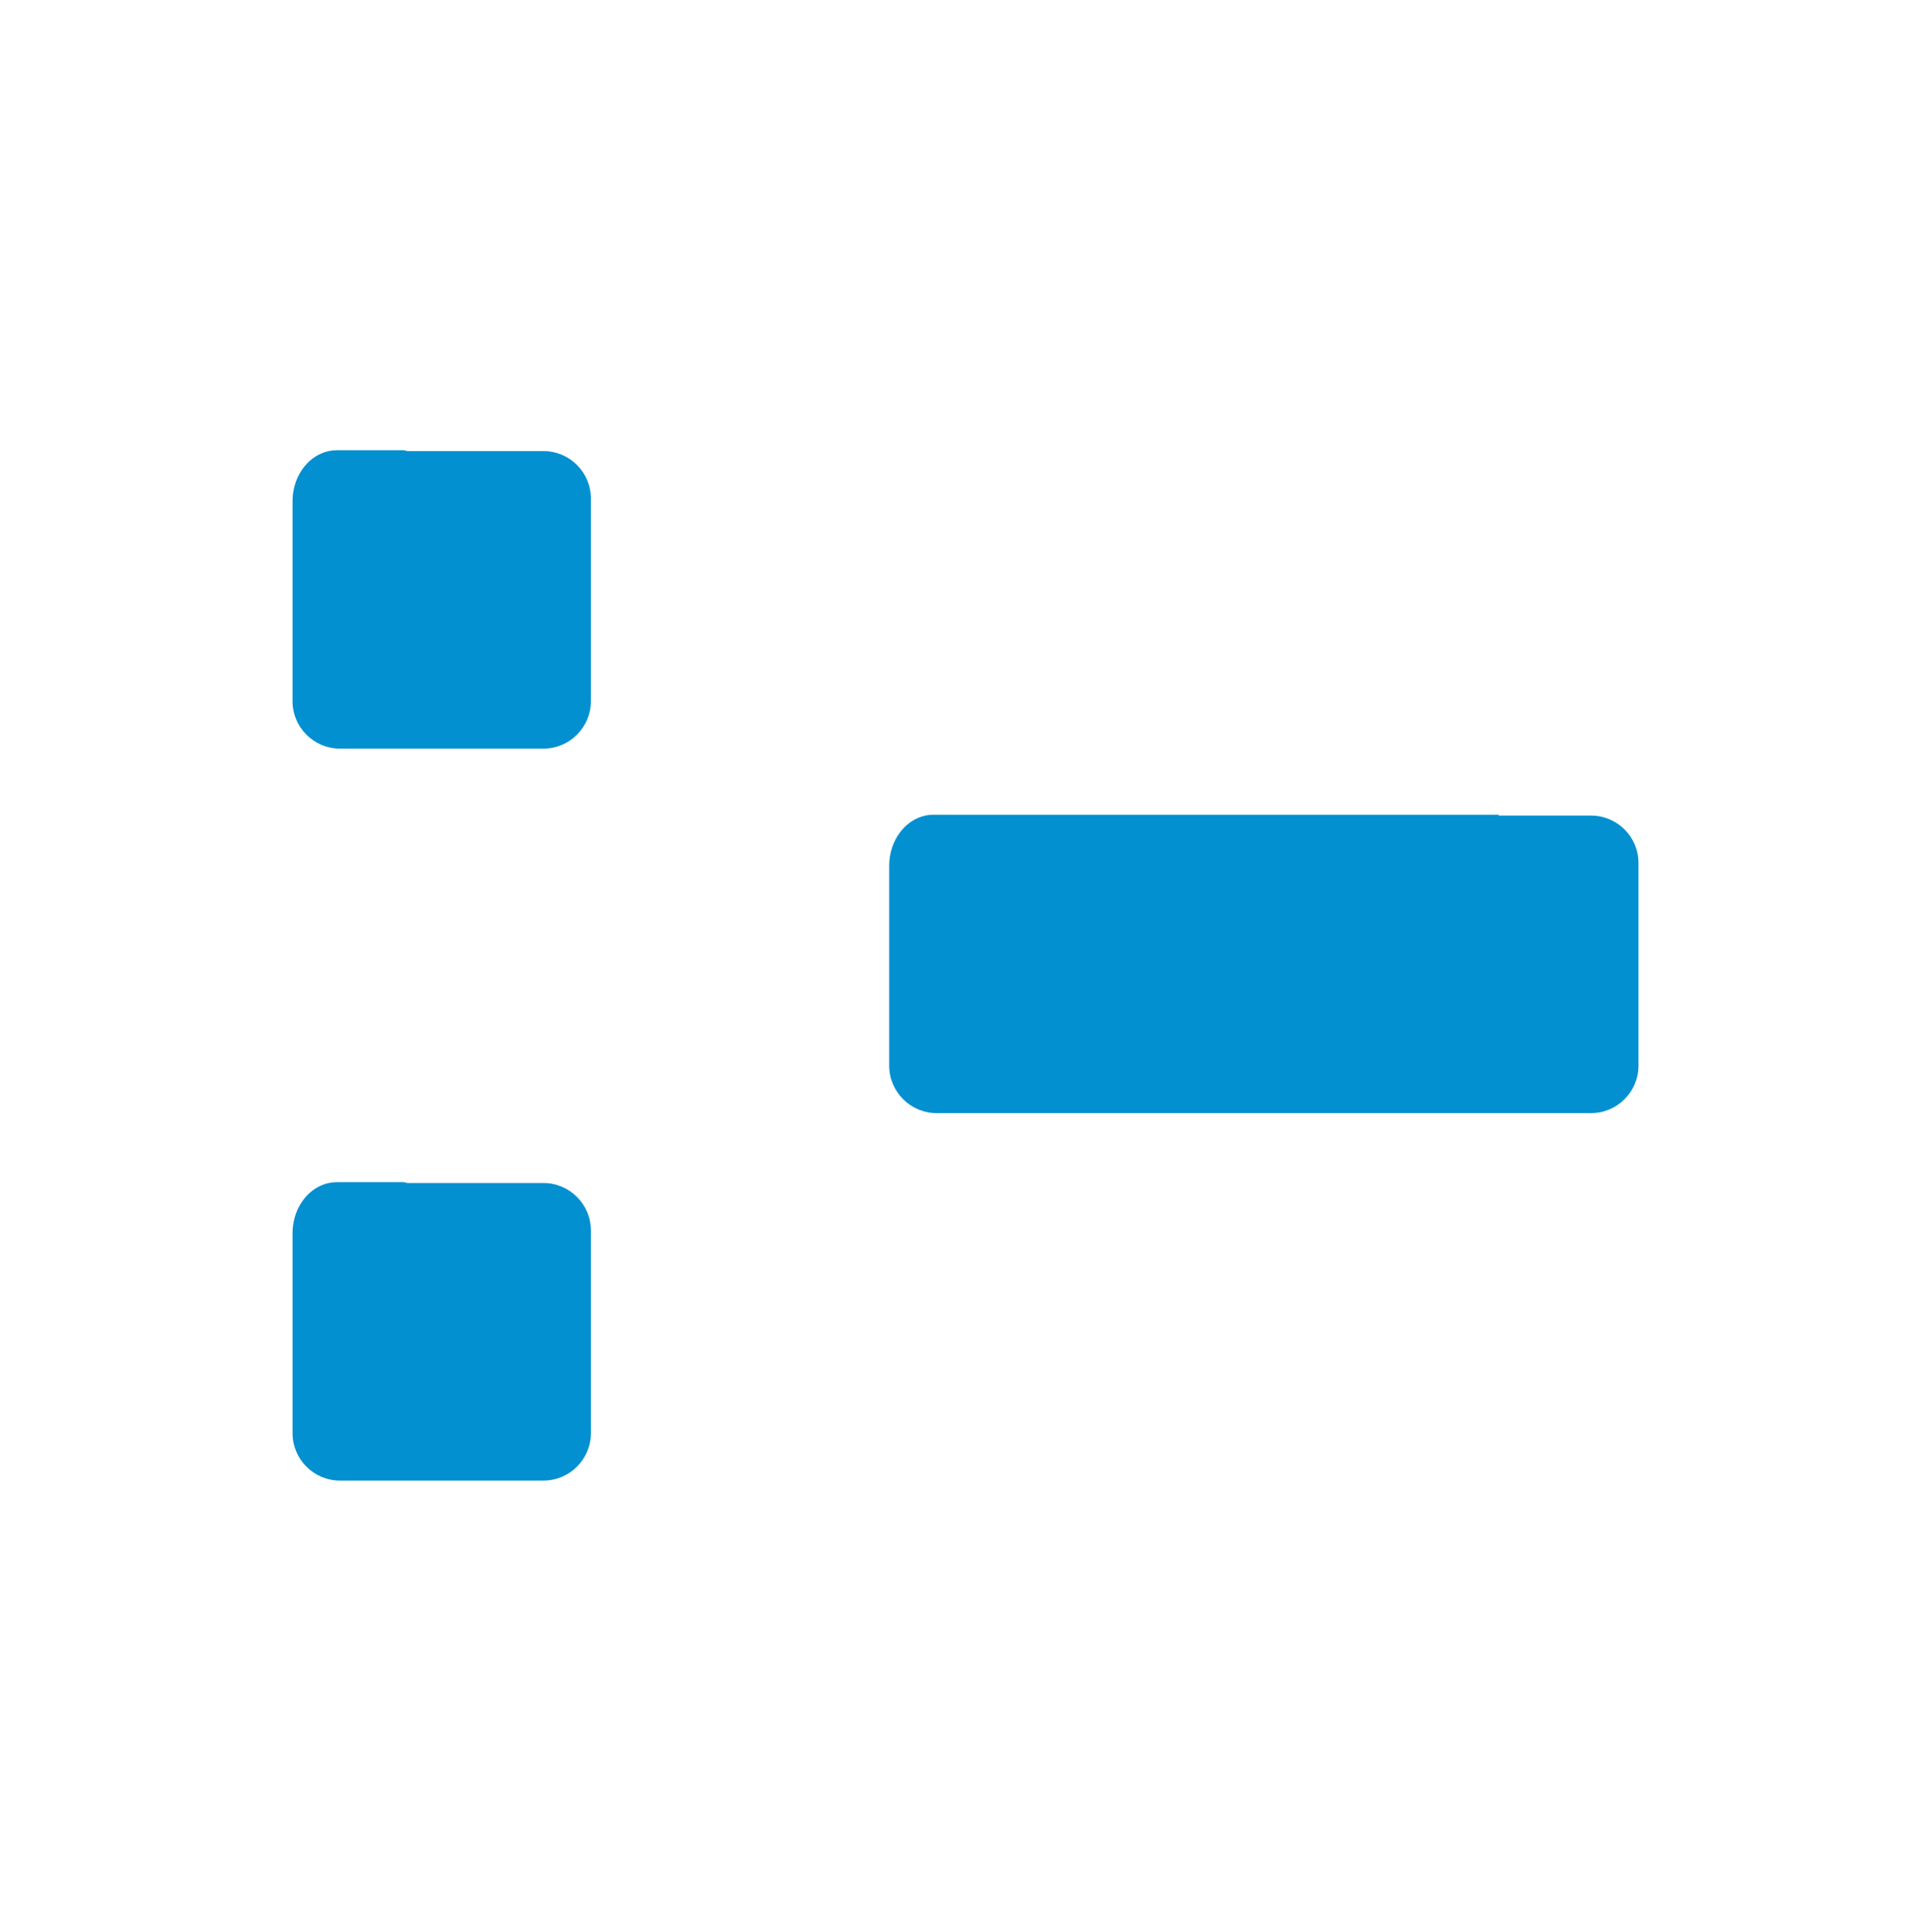
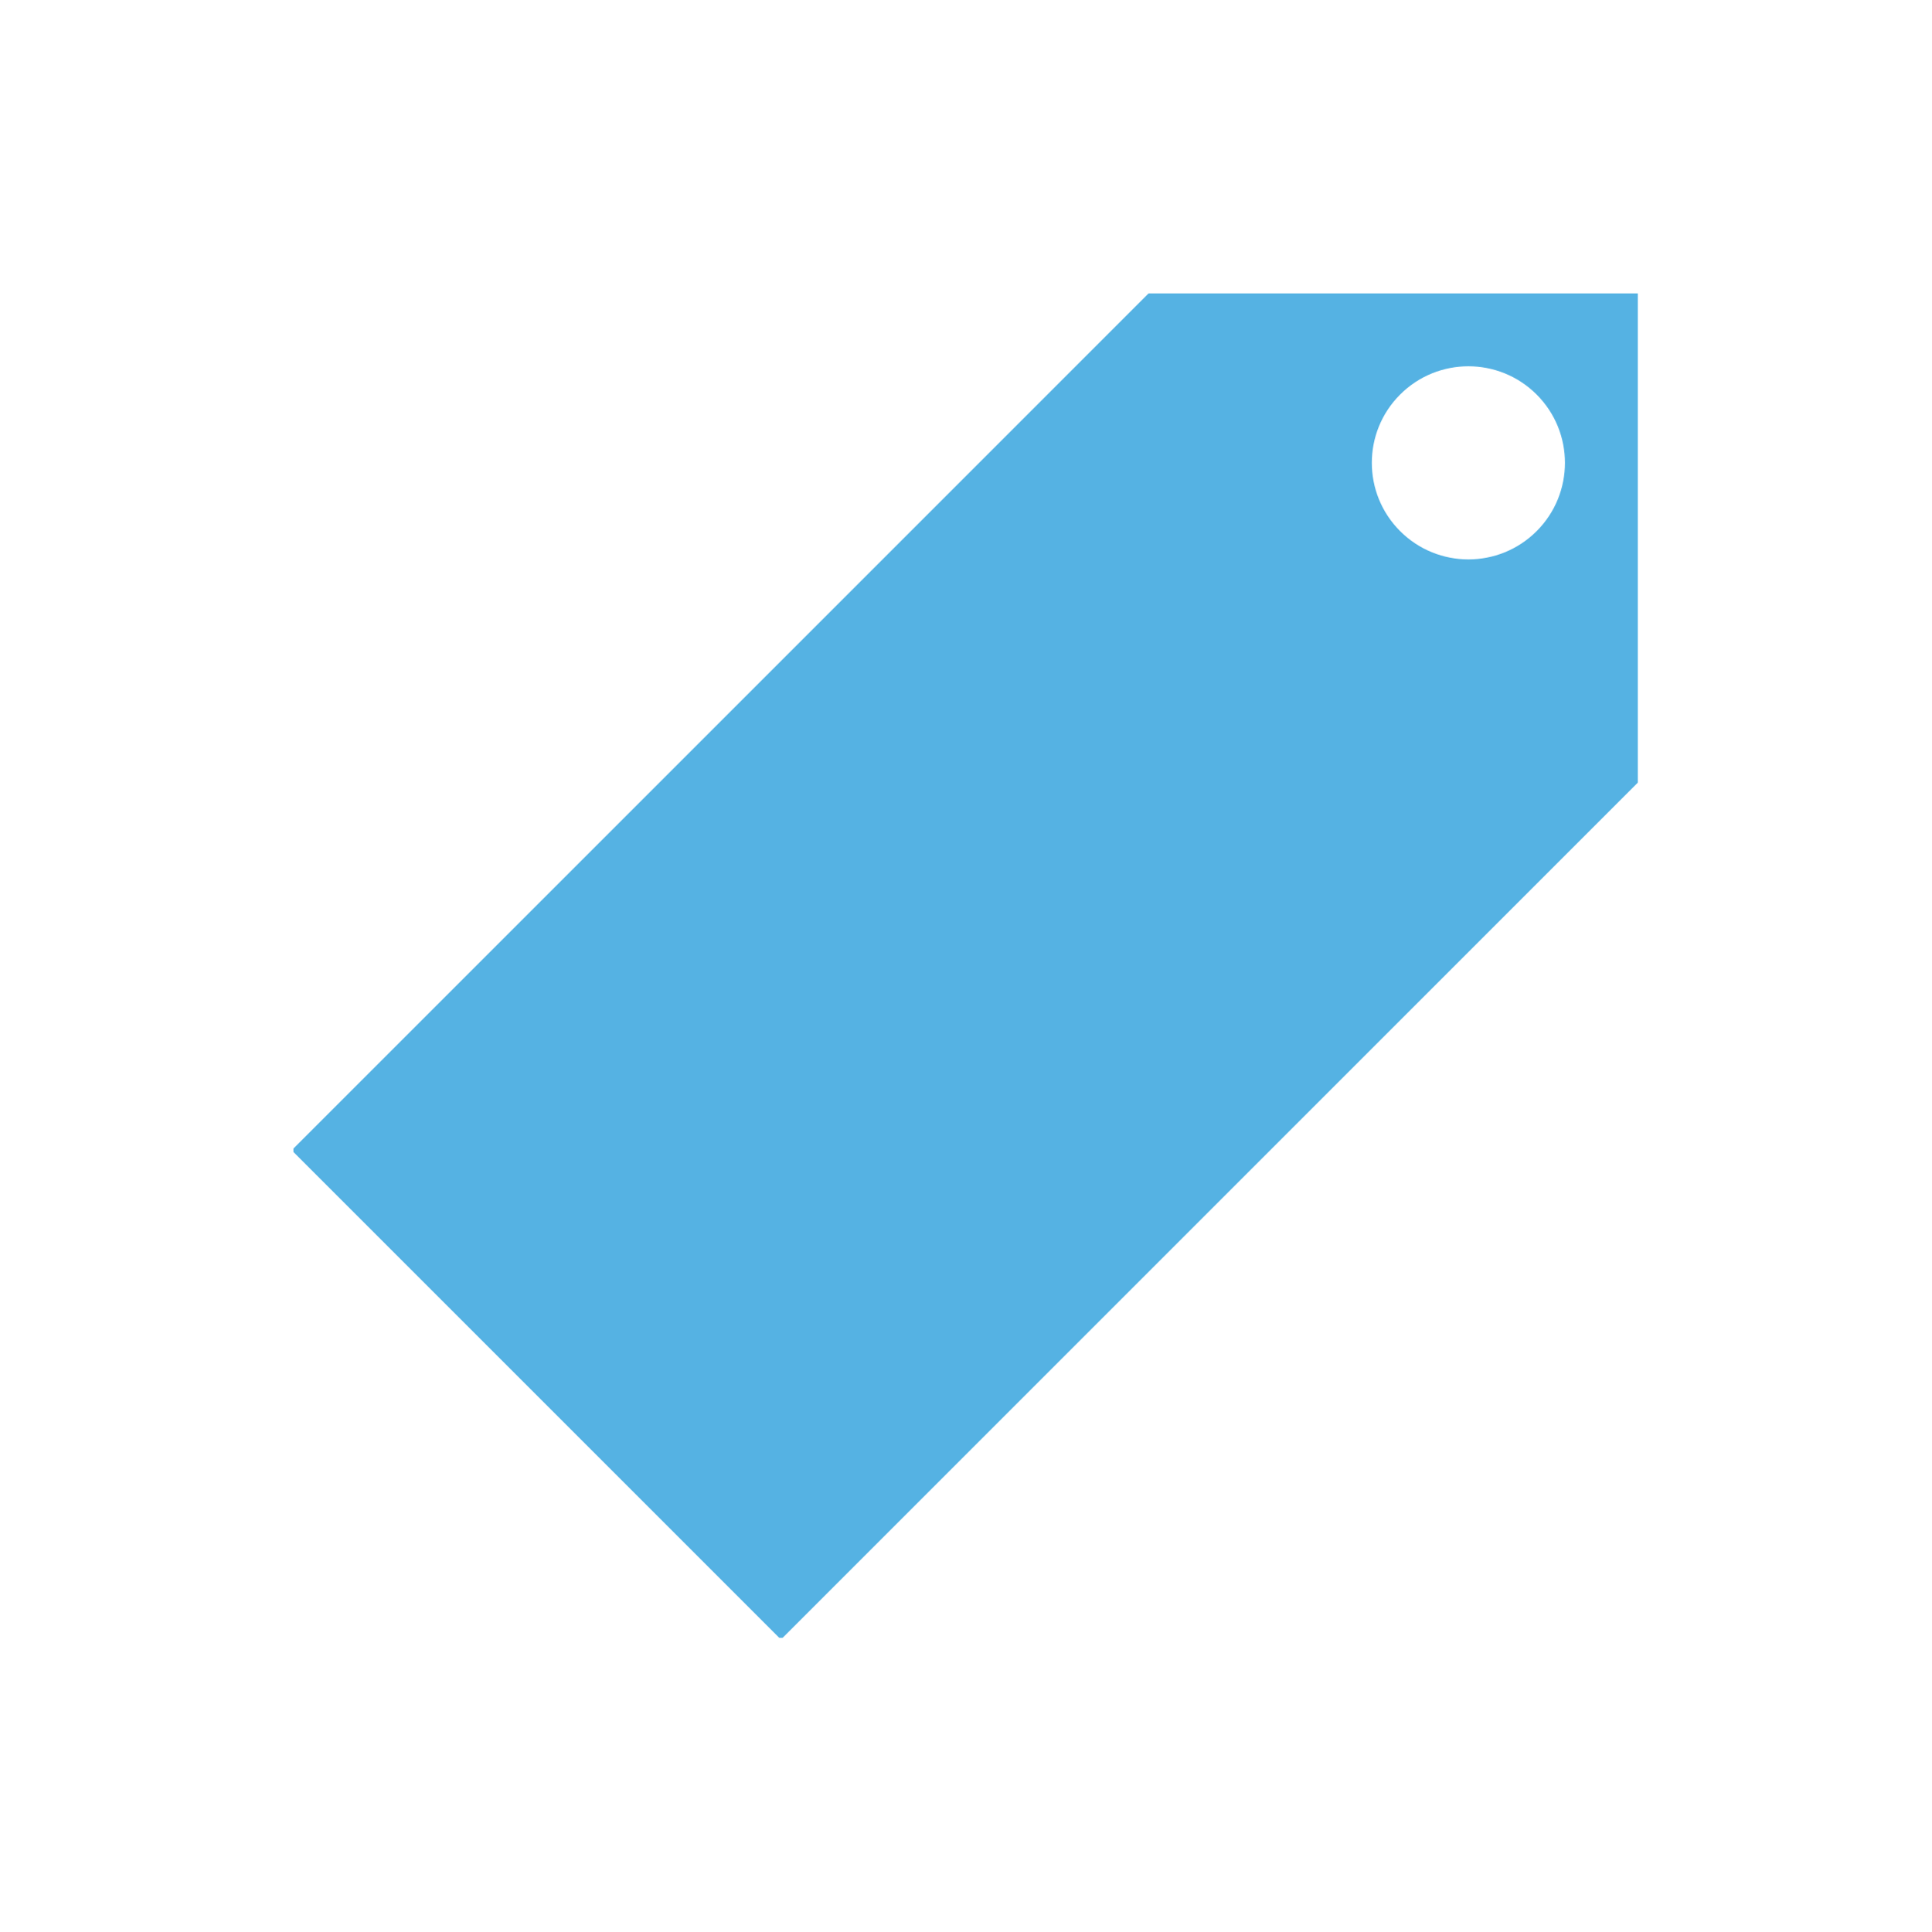
- <svg xmlns="http://www.w3.org/2000/svg" version="1.1" id="Layer_1" x="0px" y="0px" width="1133.859px" height="1133.86px" viewBox="0 0 1133.859 1133.86" enable-background="new 0 0 1133.859 1133.86" xml:space="preserve">
-   <path fill="#0290D0" d="M319.1,264.83h-15.82h-15.83h-48.178c-0.721-0.194-1.452-0.362-2.193-0.5h-39.27  c-3.15,0-6.17,0.64-8.96,1.82c-9.97,4.21-17.08,15.23-17.08,28.18v9.1v19.25v57.35v15.825v15.825c0,15.36,12.49,27.85,27.84,27.85  h16.33h15.32h56.19h15.83h15.82c15.35,0,27.83-12.47,27.85-27.82c0-0.01,0-0.02,0-0.03v-15.825V380.03v-55.67c0-0.01,0-0.02,0-0.03  v-20.9v-10.75C346.95,277.32,334.46,264.83,319.1,264.83z" />
-   <path fill="#0290D0" d="M319.1,694.581h-15.82h-15.83h-48.178c-0.721-0.193-1.452-0.361-2.193-0.5h-39.27  c-3.15,0-6.17,0.641-8.96,1.82c-9.97,4.21-17.08,15.23-17.08,28.18v9.1v19.25v57.351v15.825v15.824  c0,15.36,12.49,27.851,27.84,27.851h16.33h15.32h56.19h15.83h15.82c15.35,0,27.83-12.47,27.85-27.819c0-0.011,0-0.021,0-0.031  v-15.824v-15.825v-55.67c0-0.011,0-0.021,0-0.03v-20.9v-10.75C346.95,707.071,334.46,694.581,319.1,694.581z" />
-   <path fill="#0290D0" d="M934.25,478.825h-15.82h-15.83h-22.595v-0.5h-27.776h-39.27H587.441h-39.271c-3.15,0-6.17,0.64-8.96,1.82  c-9.97,4.21-17.08,15.23-17.08,28.18v9.1v19.25v57.35v15.825v15.824c0,15.36,12.49,27.851,27.84,27.851h16.33h15.32h5.82h50.37  h15.83h15.819H814.76h16.329h15.32h33.596h22.595h15.83h15.82c15.35,0,27.83-12.47,27.85-27.819c0-0.011,0-0.021,0-0.031V609.85  v-15.825v-55.67c0-0.01,0-0.02,0-0.03v-20.9v-10.75C962.099,491.315,949.609,478.825,934.25,478.825z" />
+ <svg xmlns="http://www.w3.org/2000/svg" version="1.1" id="Layer_1" x="0px" y="0px" width="1133.86px" height="1133.86px" viewBox="0 0 1133.86 1133.86" enable-background="new 0 0 1133.86 1133.86" xml:space="preserve">
+   <path fill="#55B2E3" d="M961.595,386.405v-1.41V172.266H748.876l-1.411,0l-72.529,0l-0.591,0l-502.079,502.08v1.999l285.24,285.25  h1.999l502.09-502.09V386.405z M822.035,311.826c-22.141-22.141-22.141-58.036,0-80.176c22.14-22.14,58.035-22.141,80.176,0  c22.14,22.14,22.14,58.036,0,80.176C880.071,333.966,844.175,333.966,822.035,311.826z" />
</svg>
